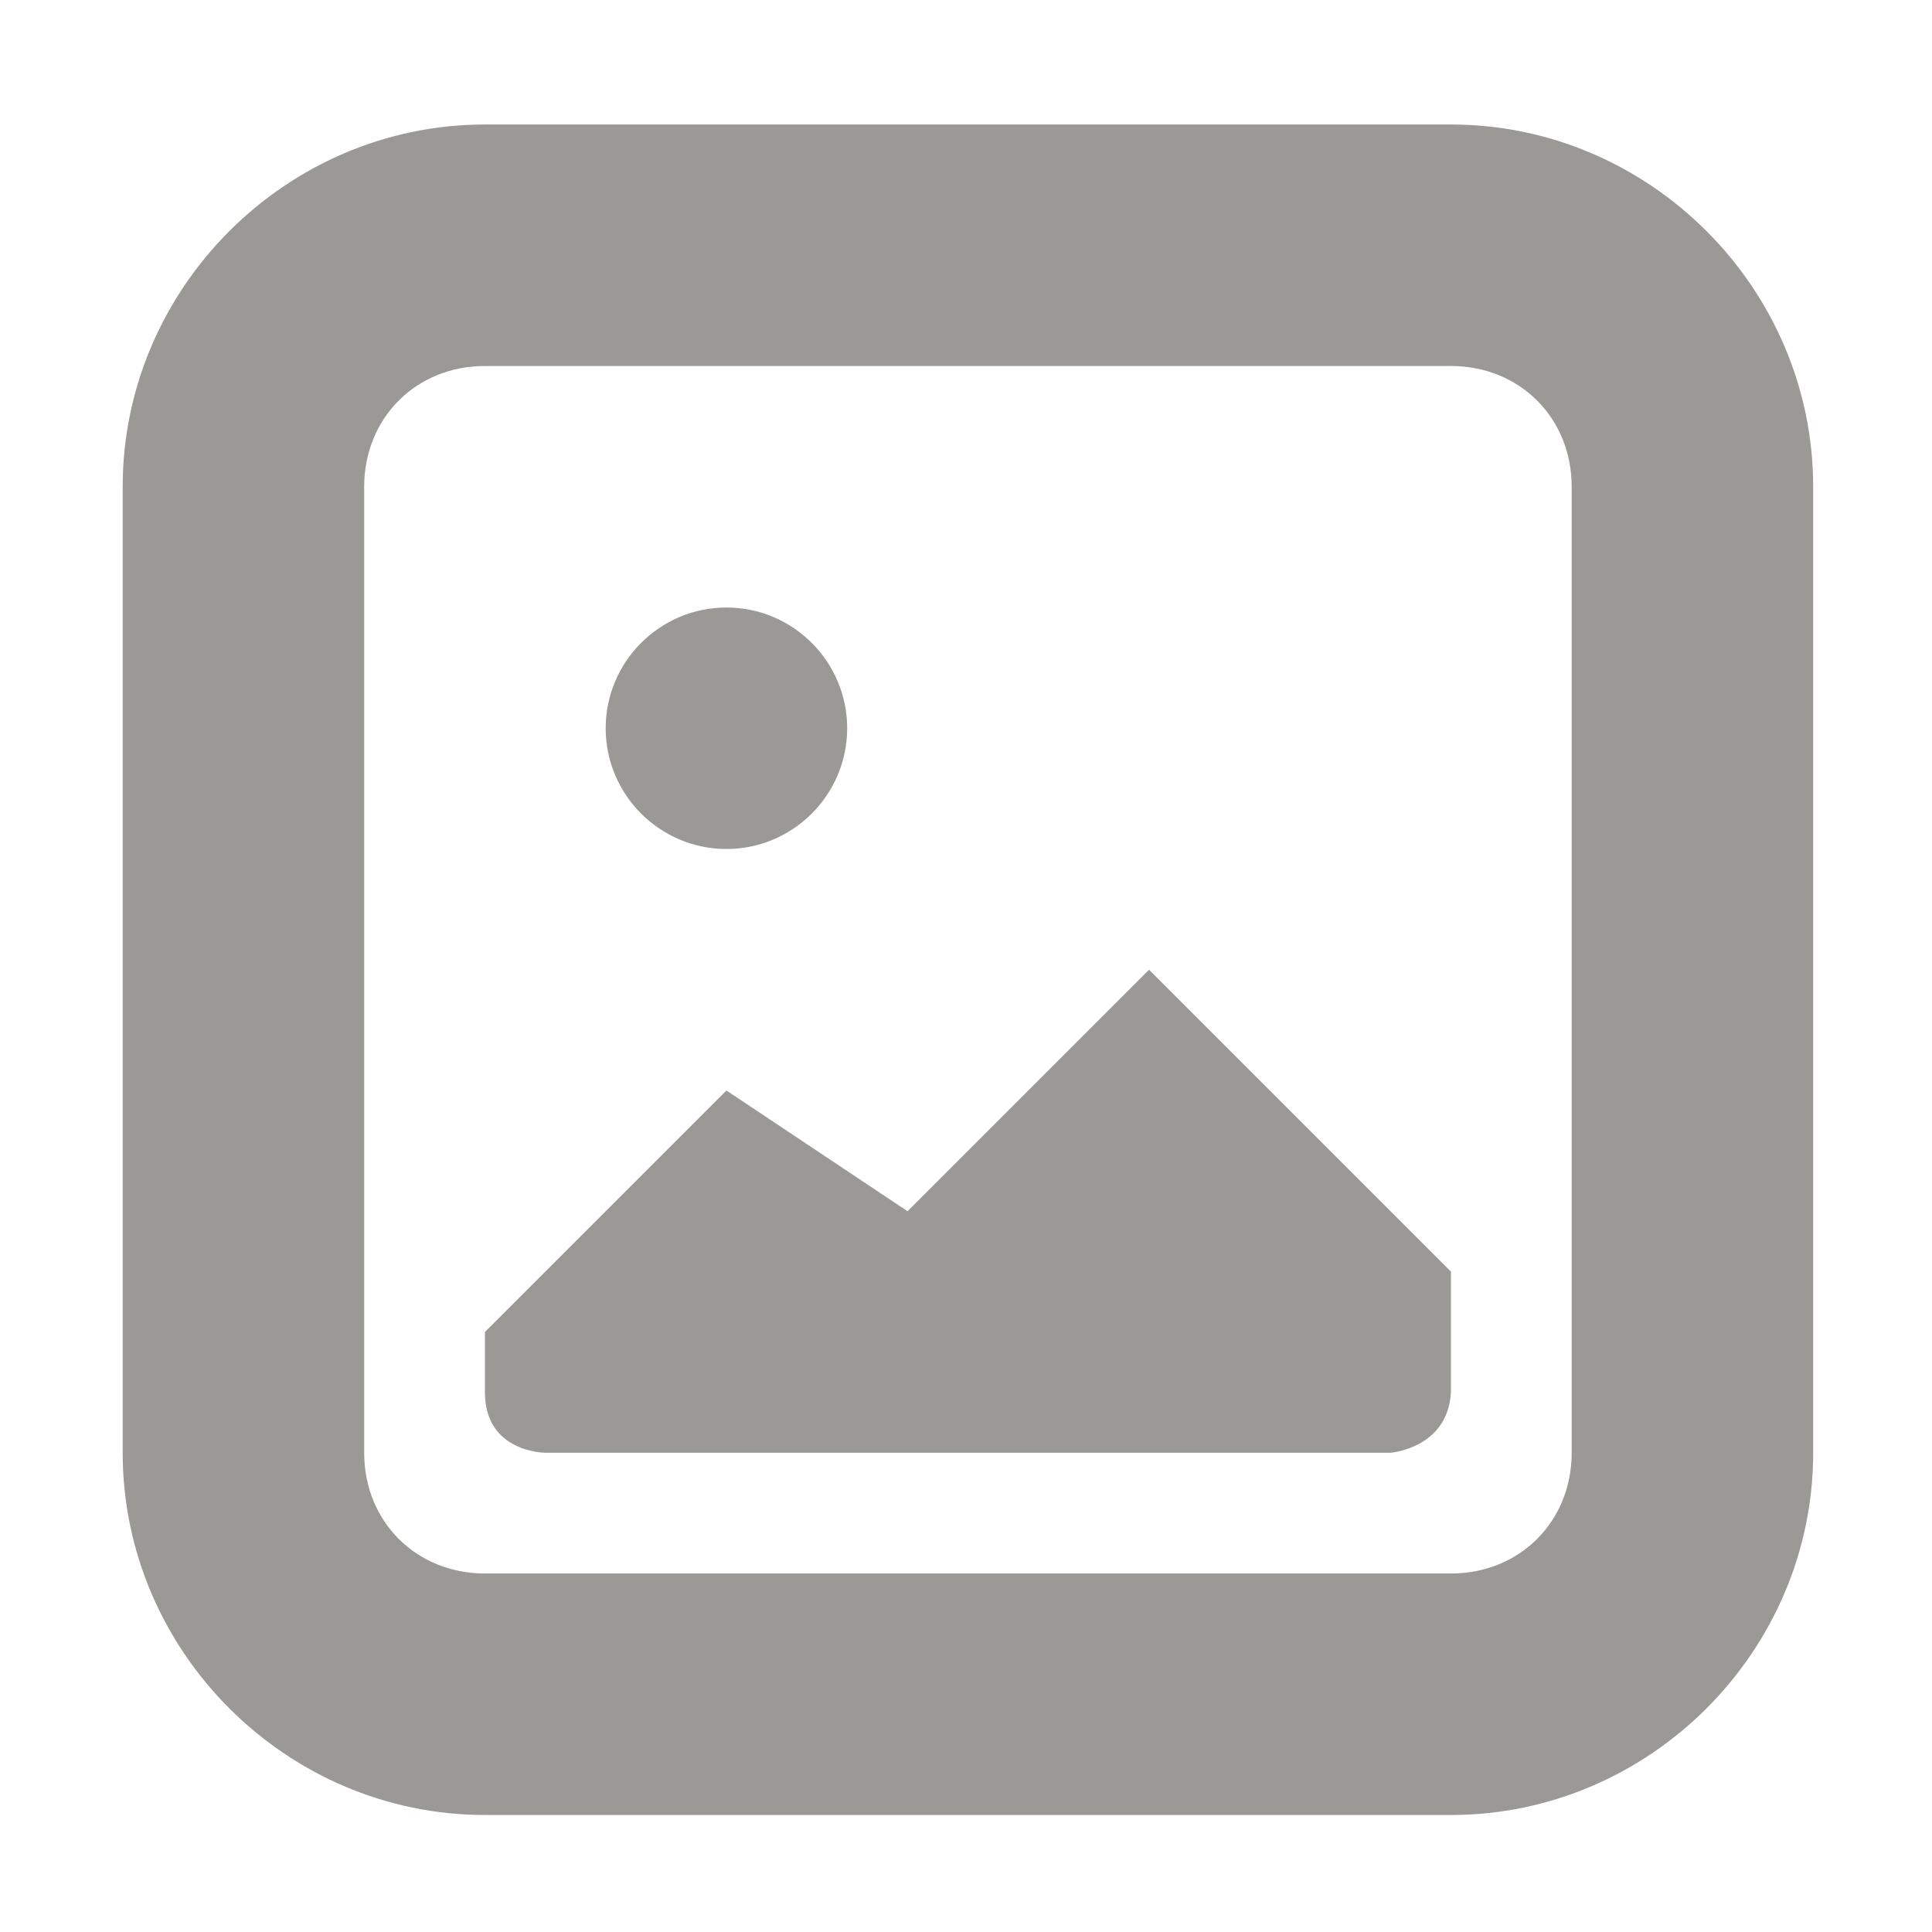
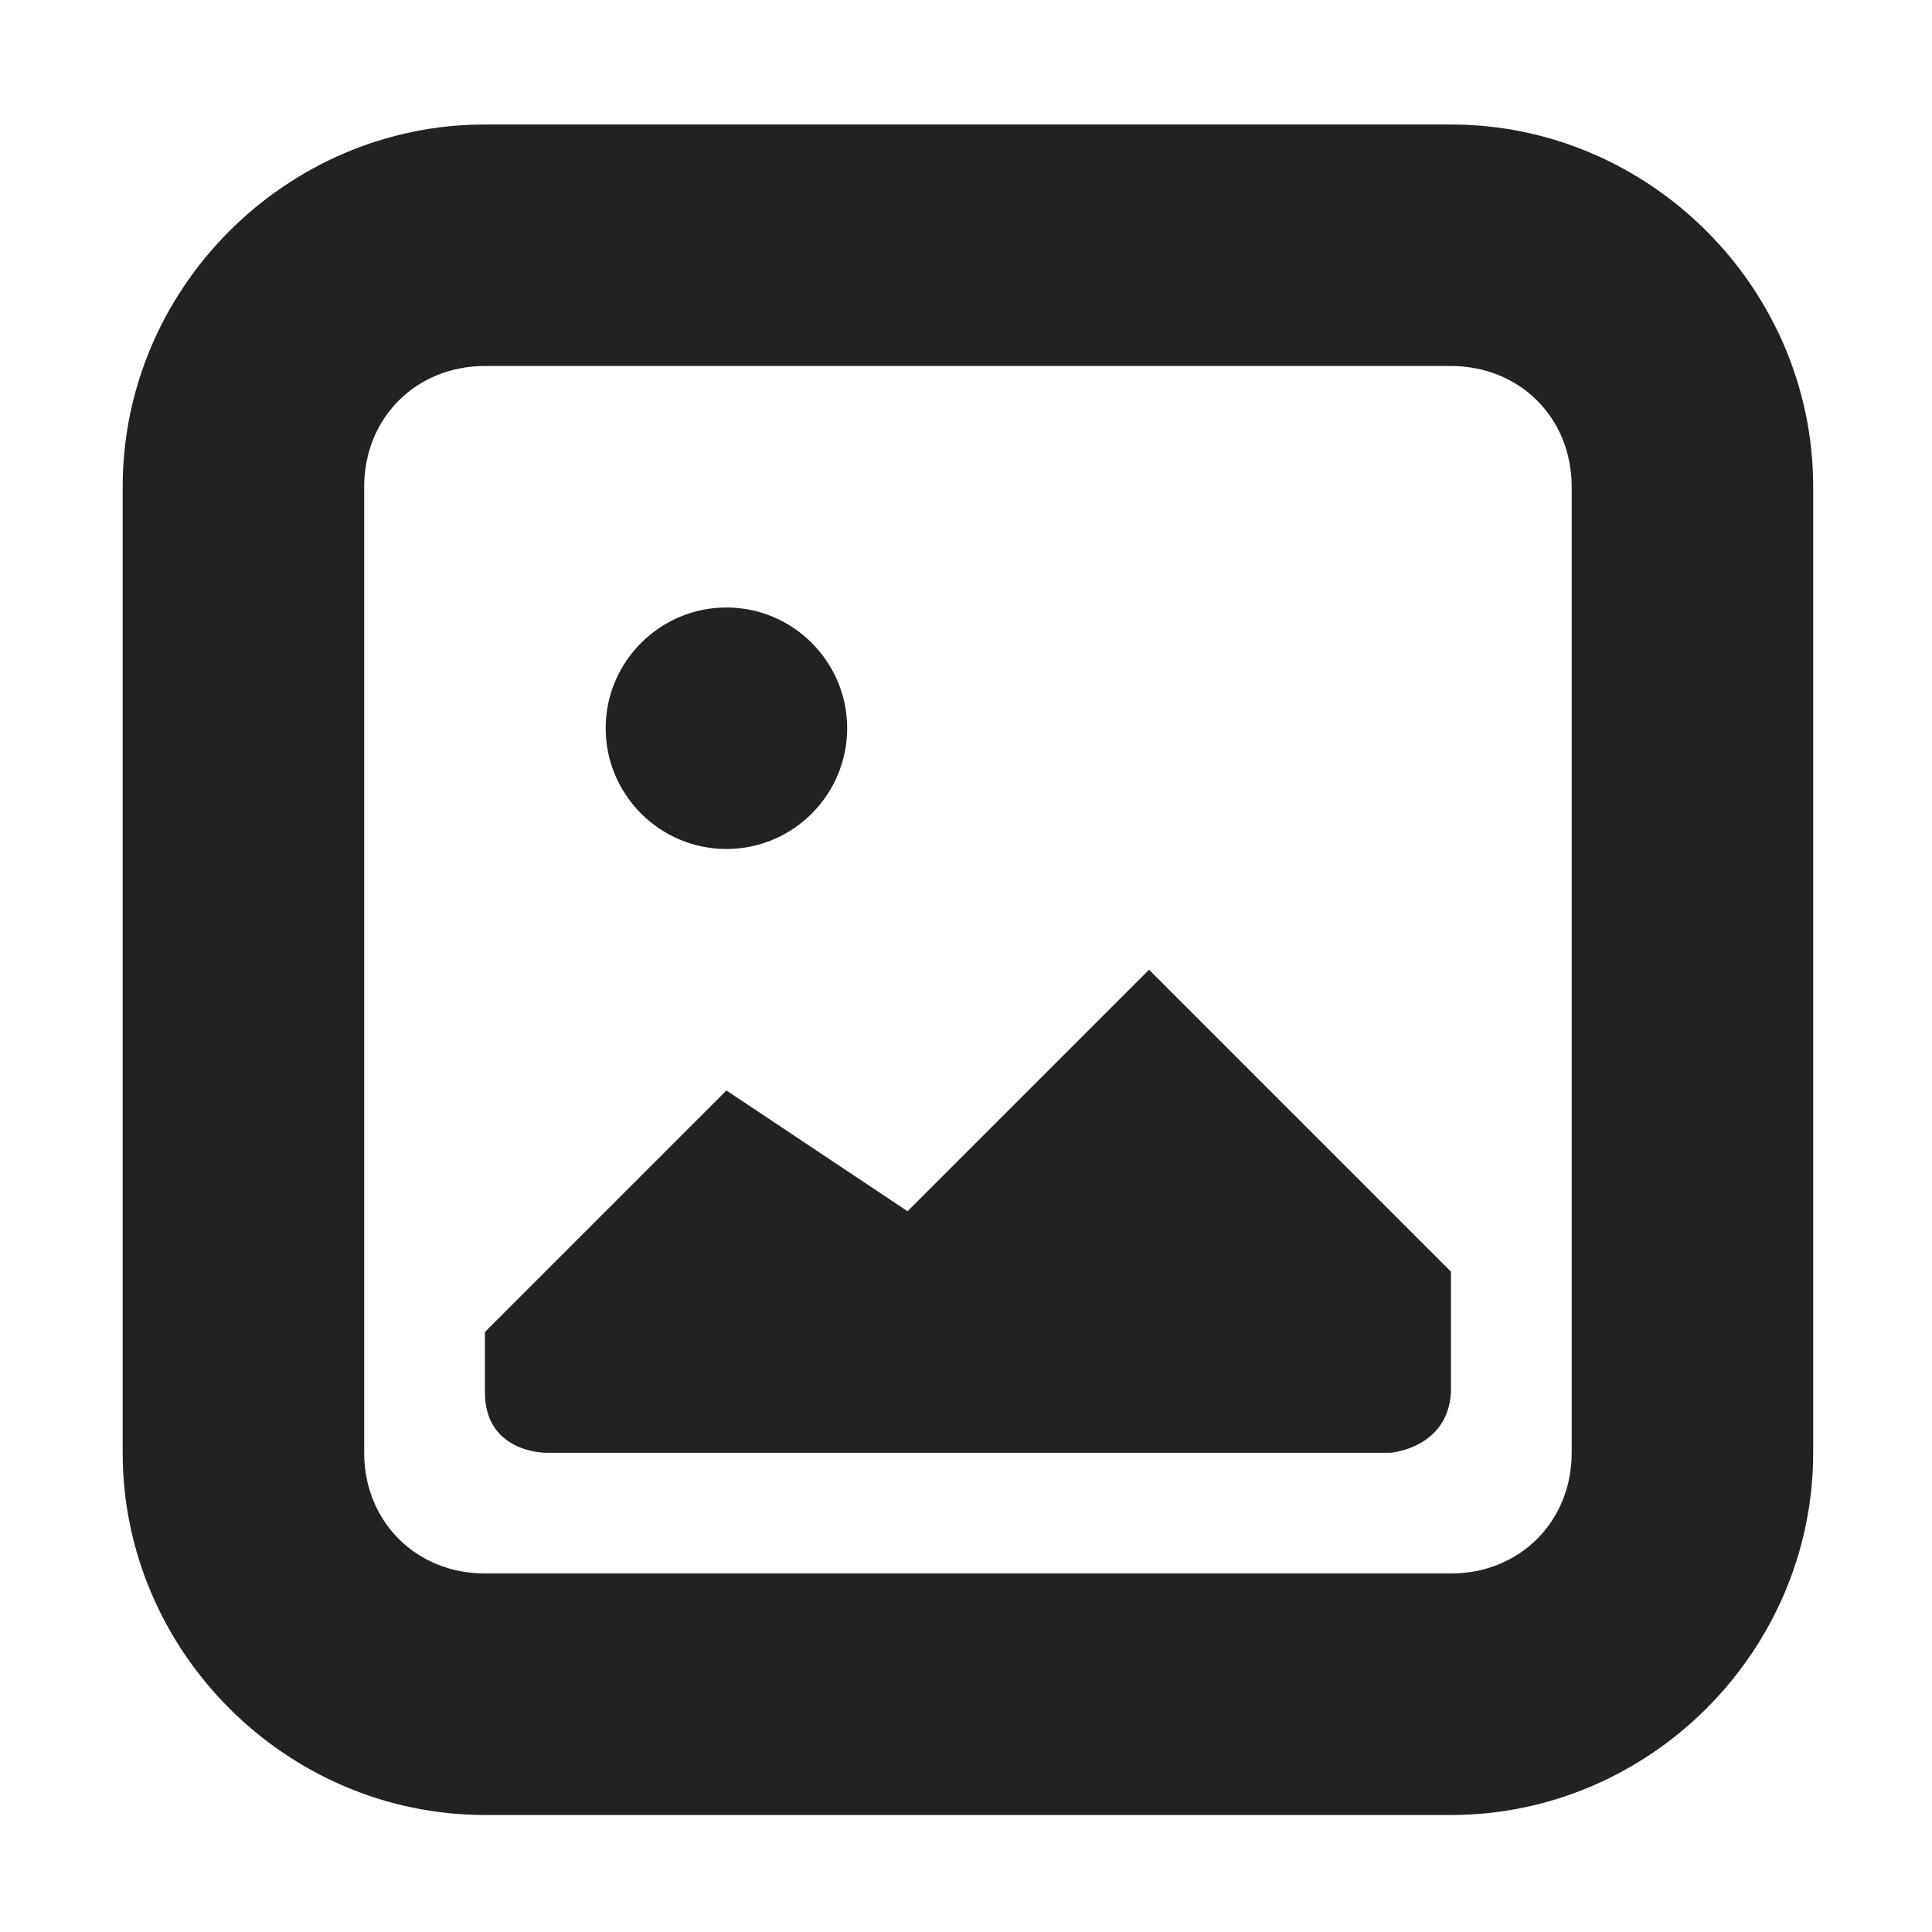
<svg xmlns="http://www.w3.org/2000/svg" height="16px" viewBox="0 0 16 16" width="16px">
-   <g fill="#9a9996">
+   <g fill="#222222">
    <path d="m 6.016 5.031 c -0.551 0 -1 0.449 -1 1 s 0.449 1 1 1 s 1 -0.449 1 -1 s -0.449 -1 -1 -1 z m 3.5 3 l -2 2 l -1.5 -1 l -2 2 v 0.5 c 0 0.5 0.5 0.5 0.5 0.5 h 7 s 0.473 -0.035 0.5 -0.5 v -1 z m 0 0" />
    <path d="m 4.016 1.031 c -1.645 0 -3 1.355 -3 3 v 8 c 0 1.645 1.355 3 3 3 h 8 c 1.645 0 3 -1.355 3 -3 v -8 c 0 -1.645 -1.355 -3 -3 -3 z m 0 2 h 8 c 0.57 0 1 0.43 1 1 v 8 c 0 0.57 -0.43 1 -1 1 h -8 c -0.57 0 -1 -0.43 -1 -1 v -8 c 0 -0.57 0.43 -1 1 -1 z m 0 0" />
  </g>
</svg>
